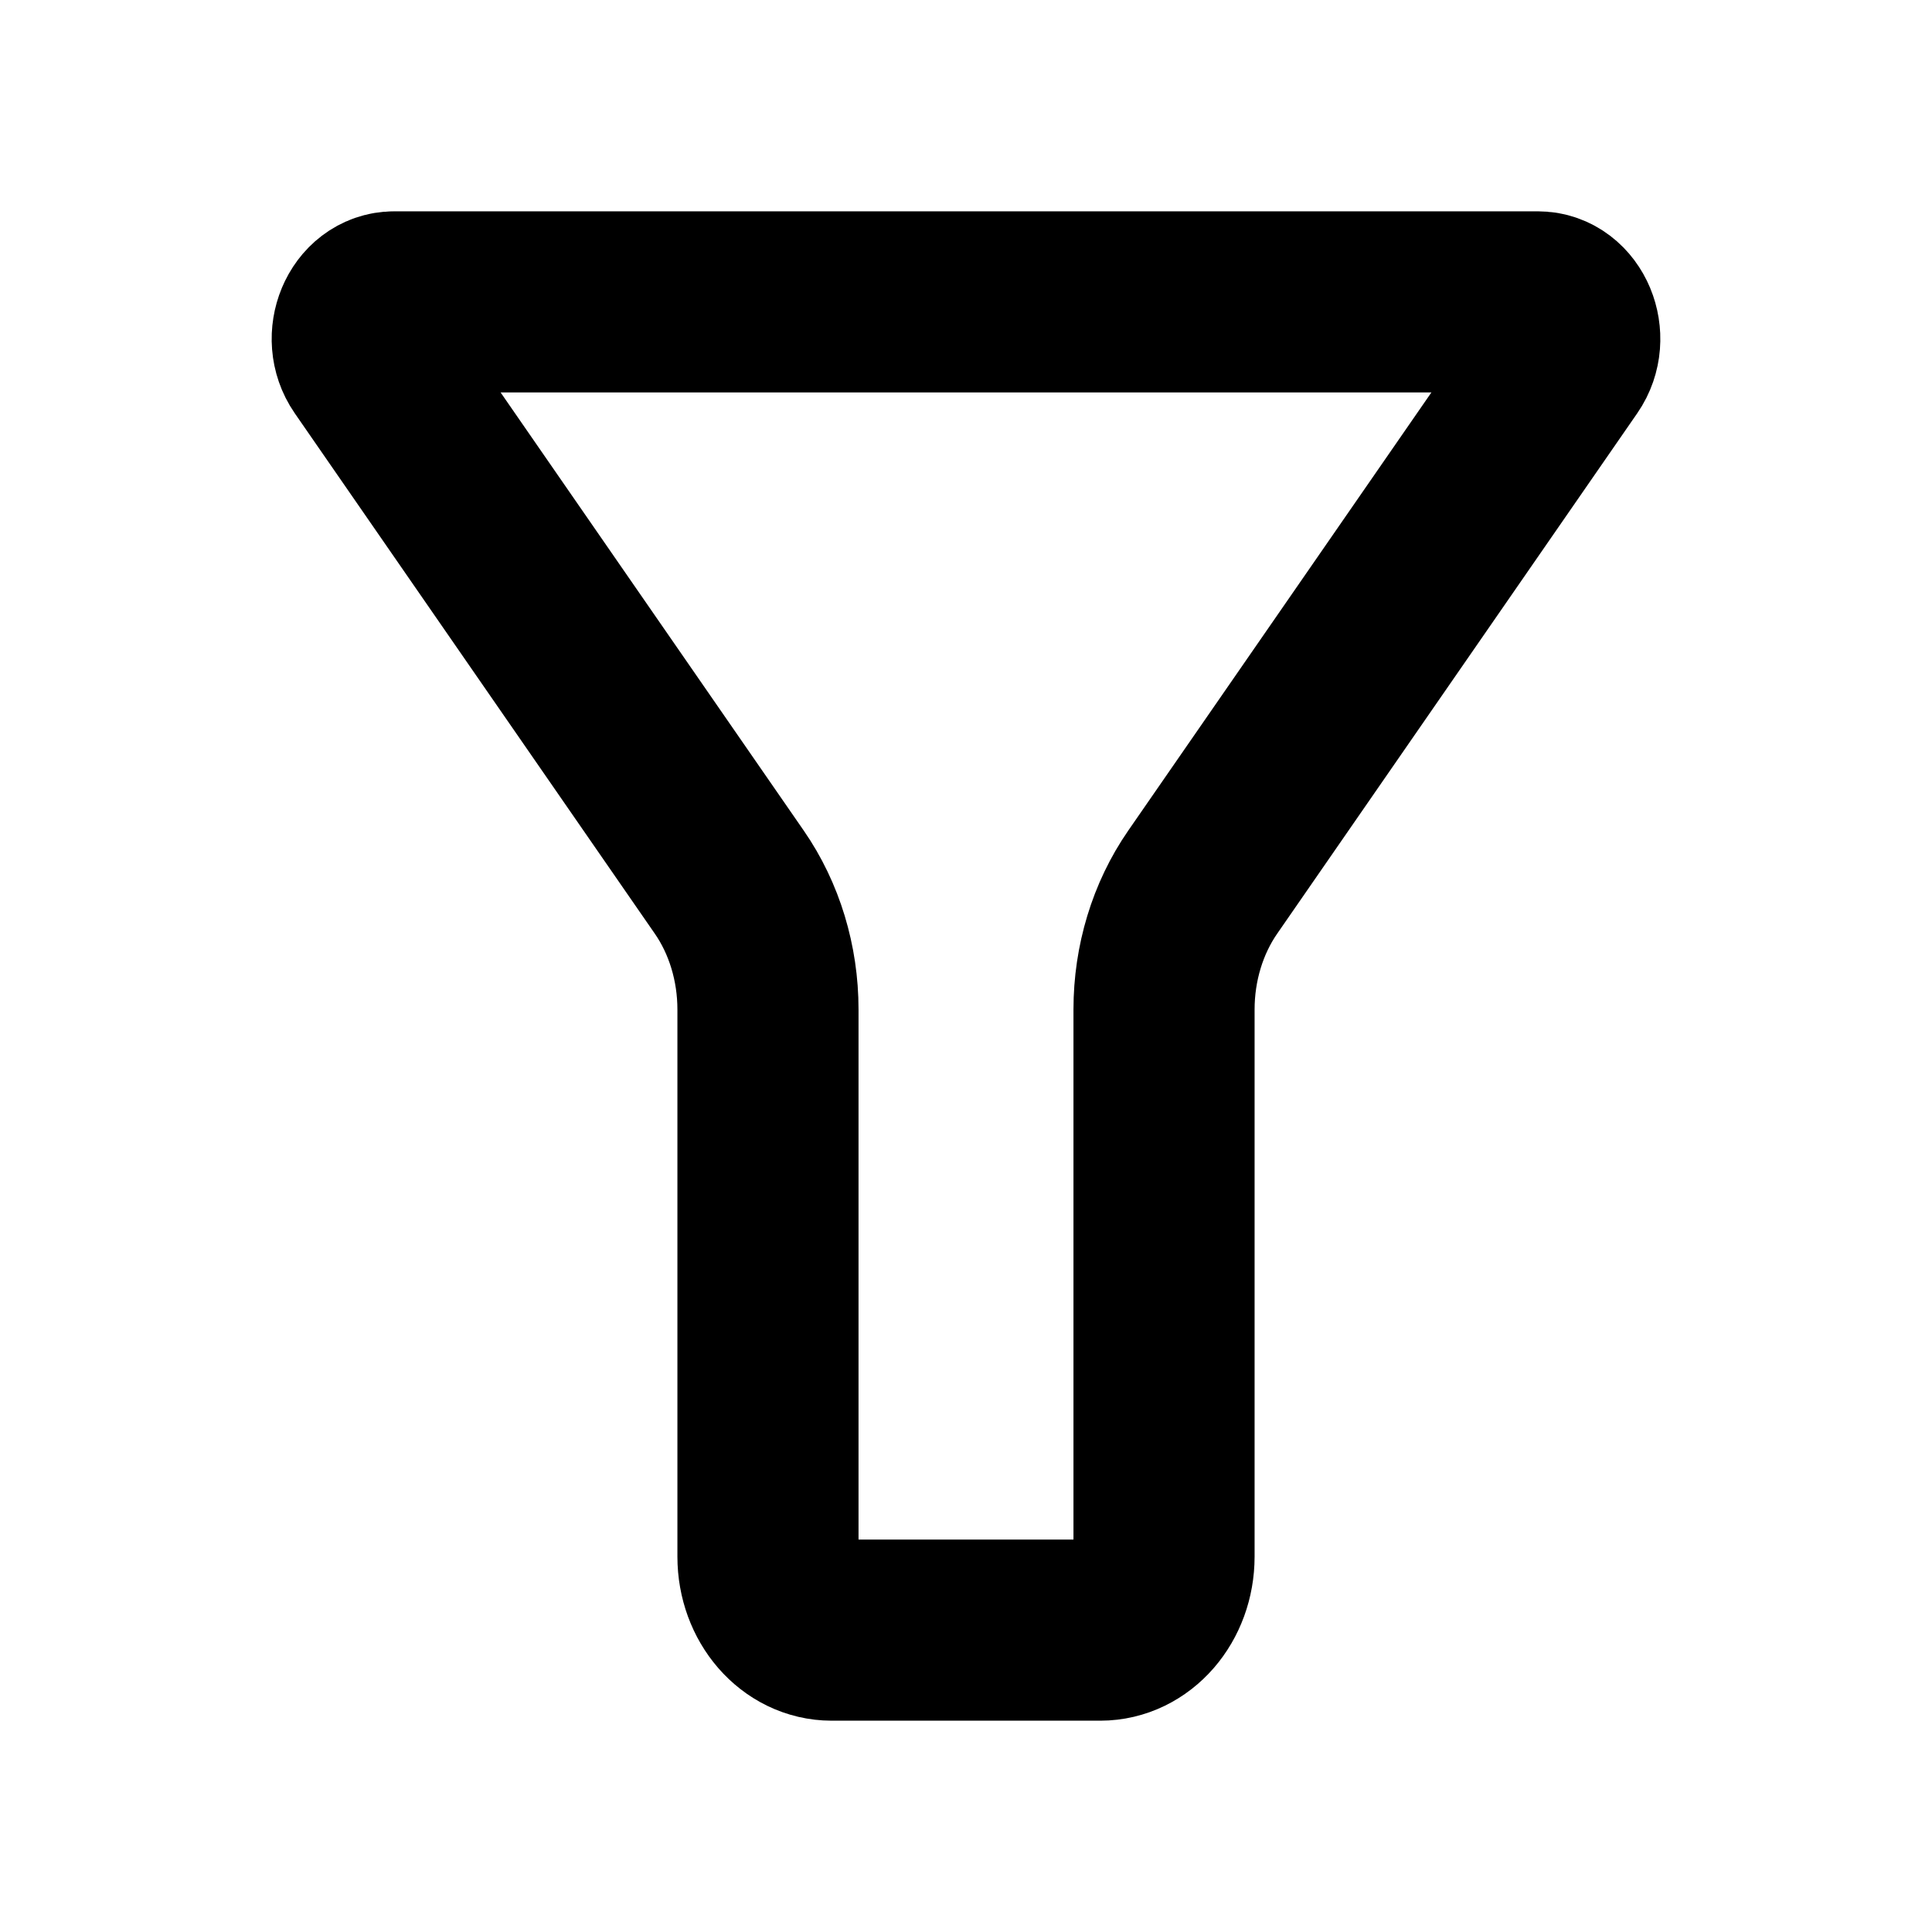
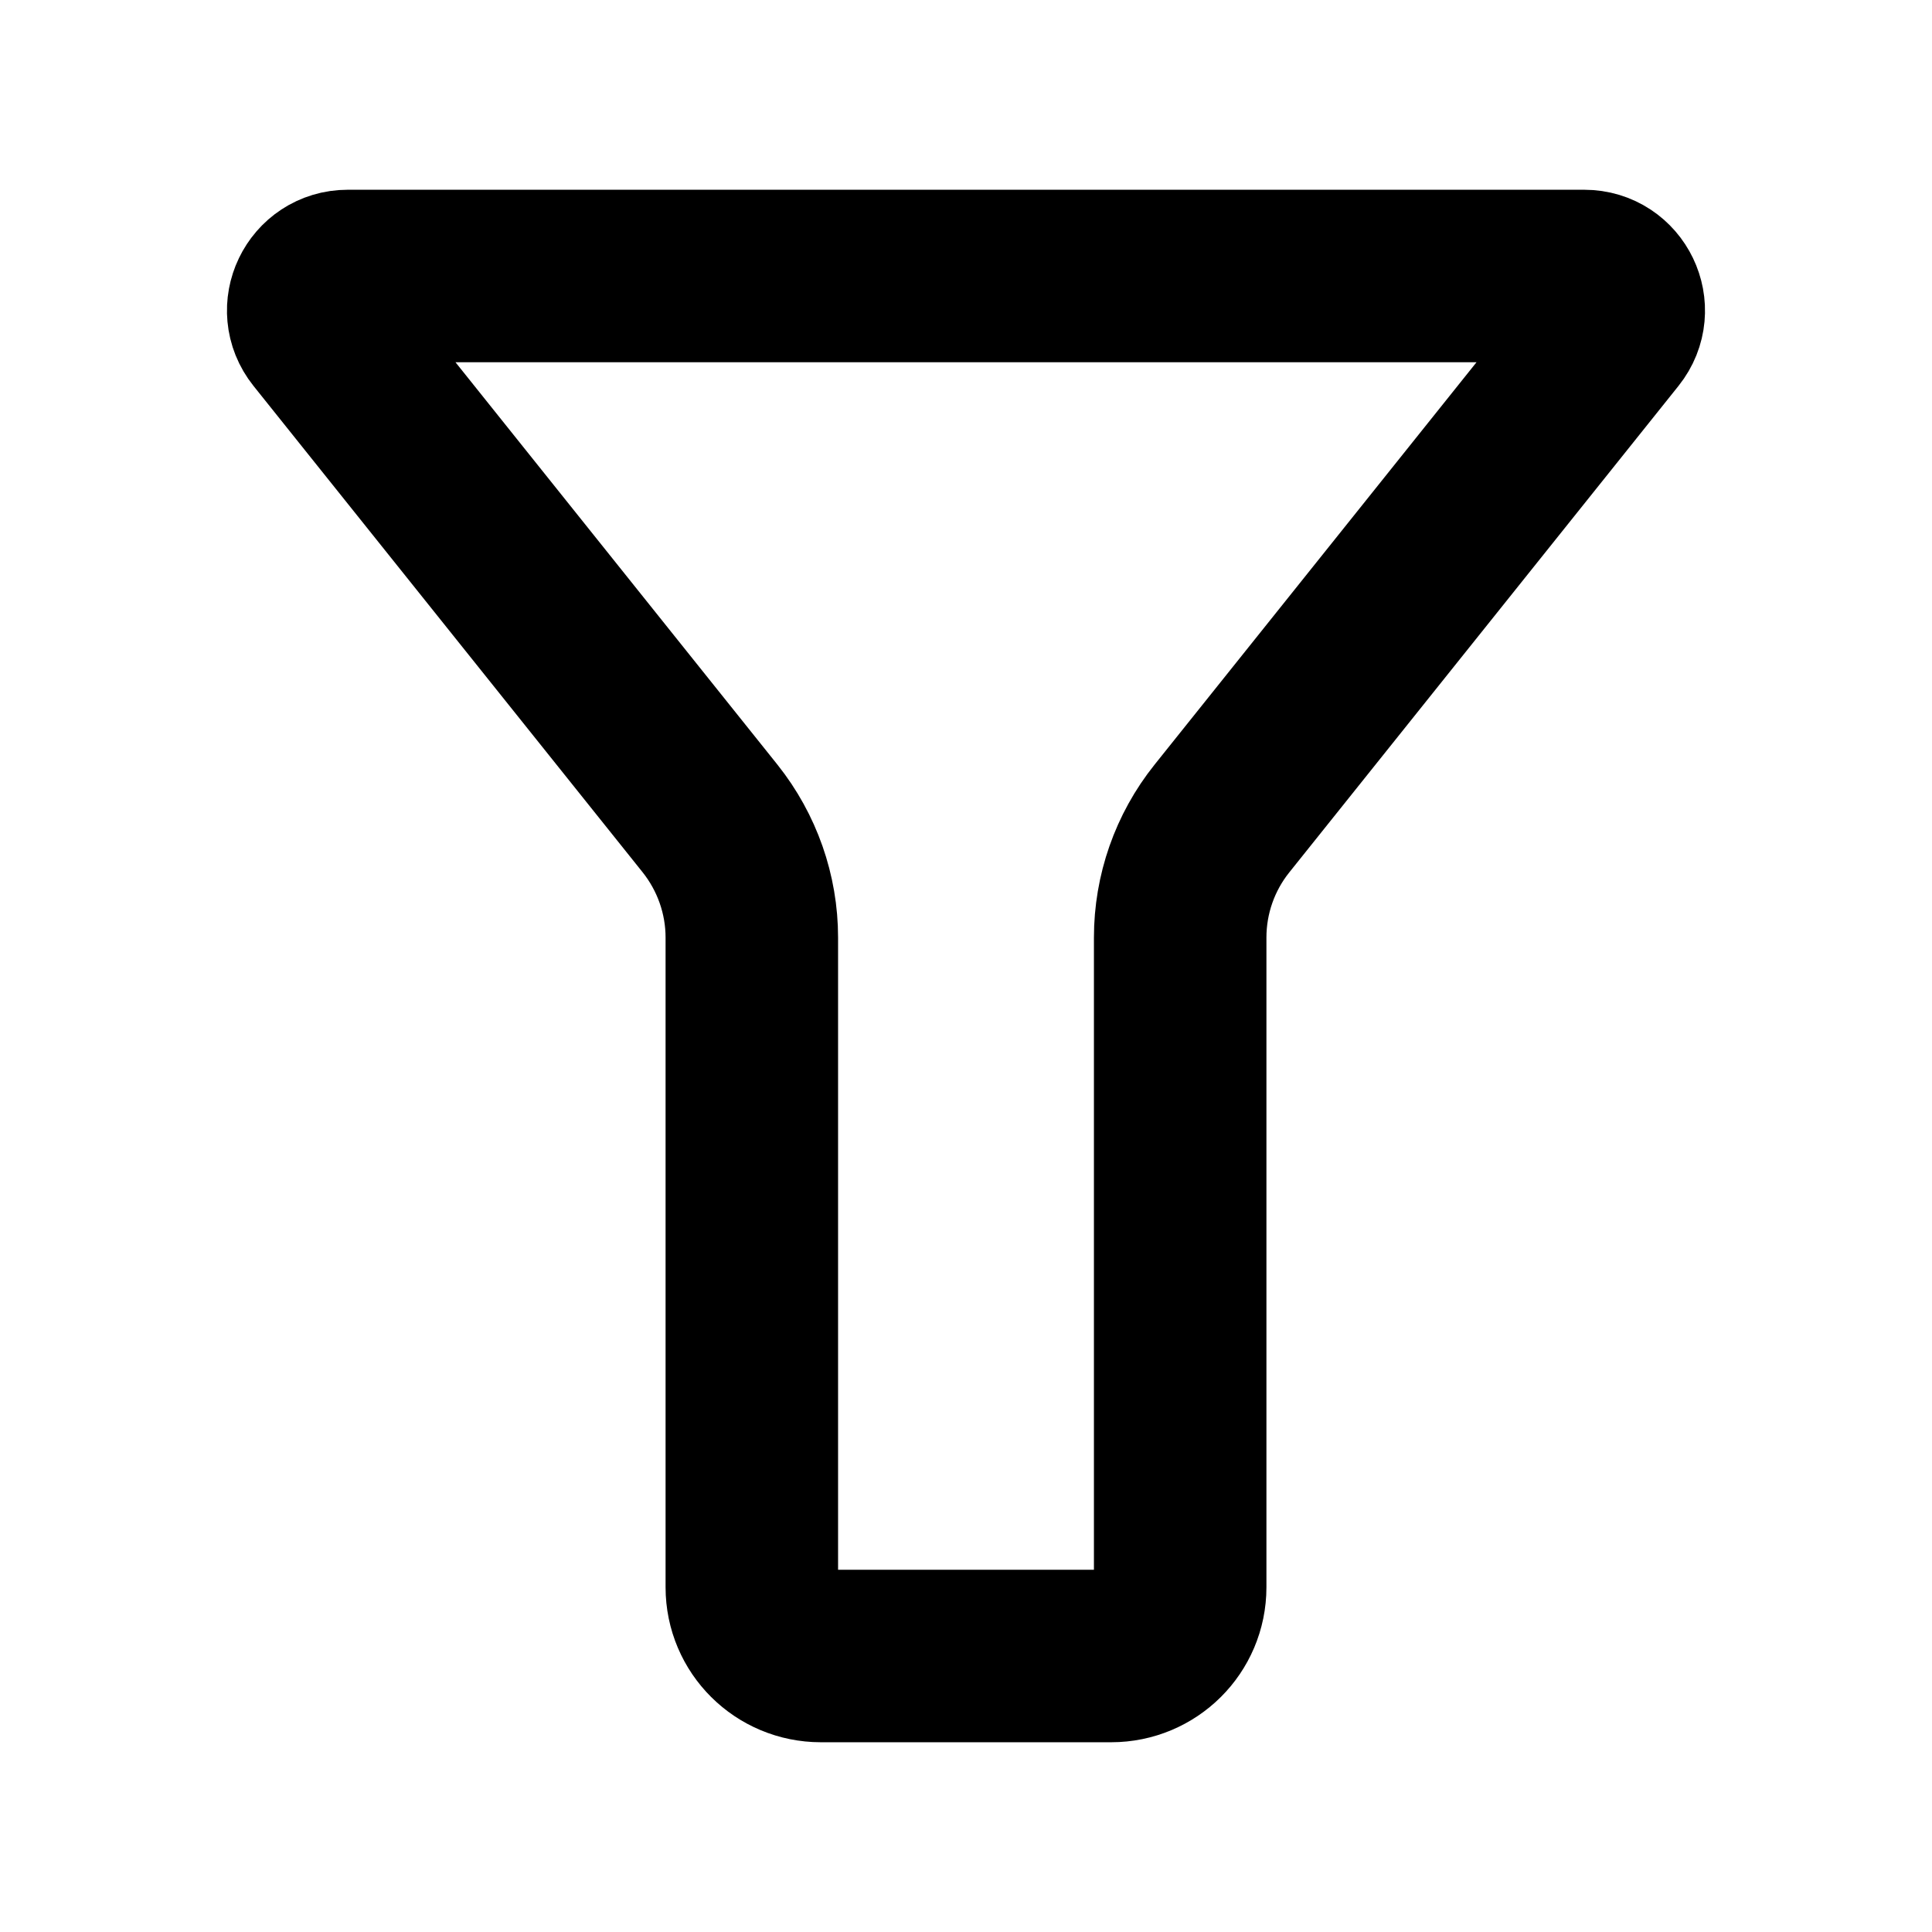
- <svg xmlns="http://www.w3.org/2000/svg" width="16" height="16" viewBox="0 0 16 16" fill="none">
-   <path d="M12.942 2.996C13.08 2.796 12.957 2.5 12.735 2.5H3.265C3.043 2.5 2.92 2.796 3.058 2.996L6.04 7.306C6.247 7.605 6.36 7.977 6.36 8.36C6.36 9.184 6.36 11.464 6.36 12.891C6.36 13.229 6.596 13.5 6.888 13.5H9.112C9.404 13.5 9.64 13.229 9.64 12.891C9.64 11.464 9.64 9.184 9.64 8.36C9.64 7.977 9.753 7.605 9.96 7.306L12.942 2.996Z" stroke="black" stroke-width="1.5" stroke-linecap="round" stroke-linejoin="round" />
+ <svg xmlns="http://www.w3.org/2000/svg" width="14" height="14" viewBox="0 0 14 14" fill="none">
+   <path d="M11.675 2.406C11.806 2.242 11.689 2 11.48 2H2.52C2.31 2 2.194 2.242 2.325 2.406L5.146 5.932C5.341 6.177 5.448 6.481 5.448 6.794C5.448 7.469 5.448 10.334 5.448 11.502C5.448 11.778 5.672 12 5.948 12H8.052C8.328 12 8.552 11.778 8.552 11.502C8.552 10.334 8.552 7.469 8.552 6.794C8.552 6.481 8.658 6.177 8.854 5.932L11.675 2.406Z" stroke="black" stroke-width="1.25" stroke-linecap="round" stroke-linejoin="round" />
</svg>
